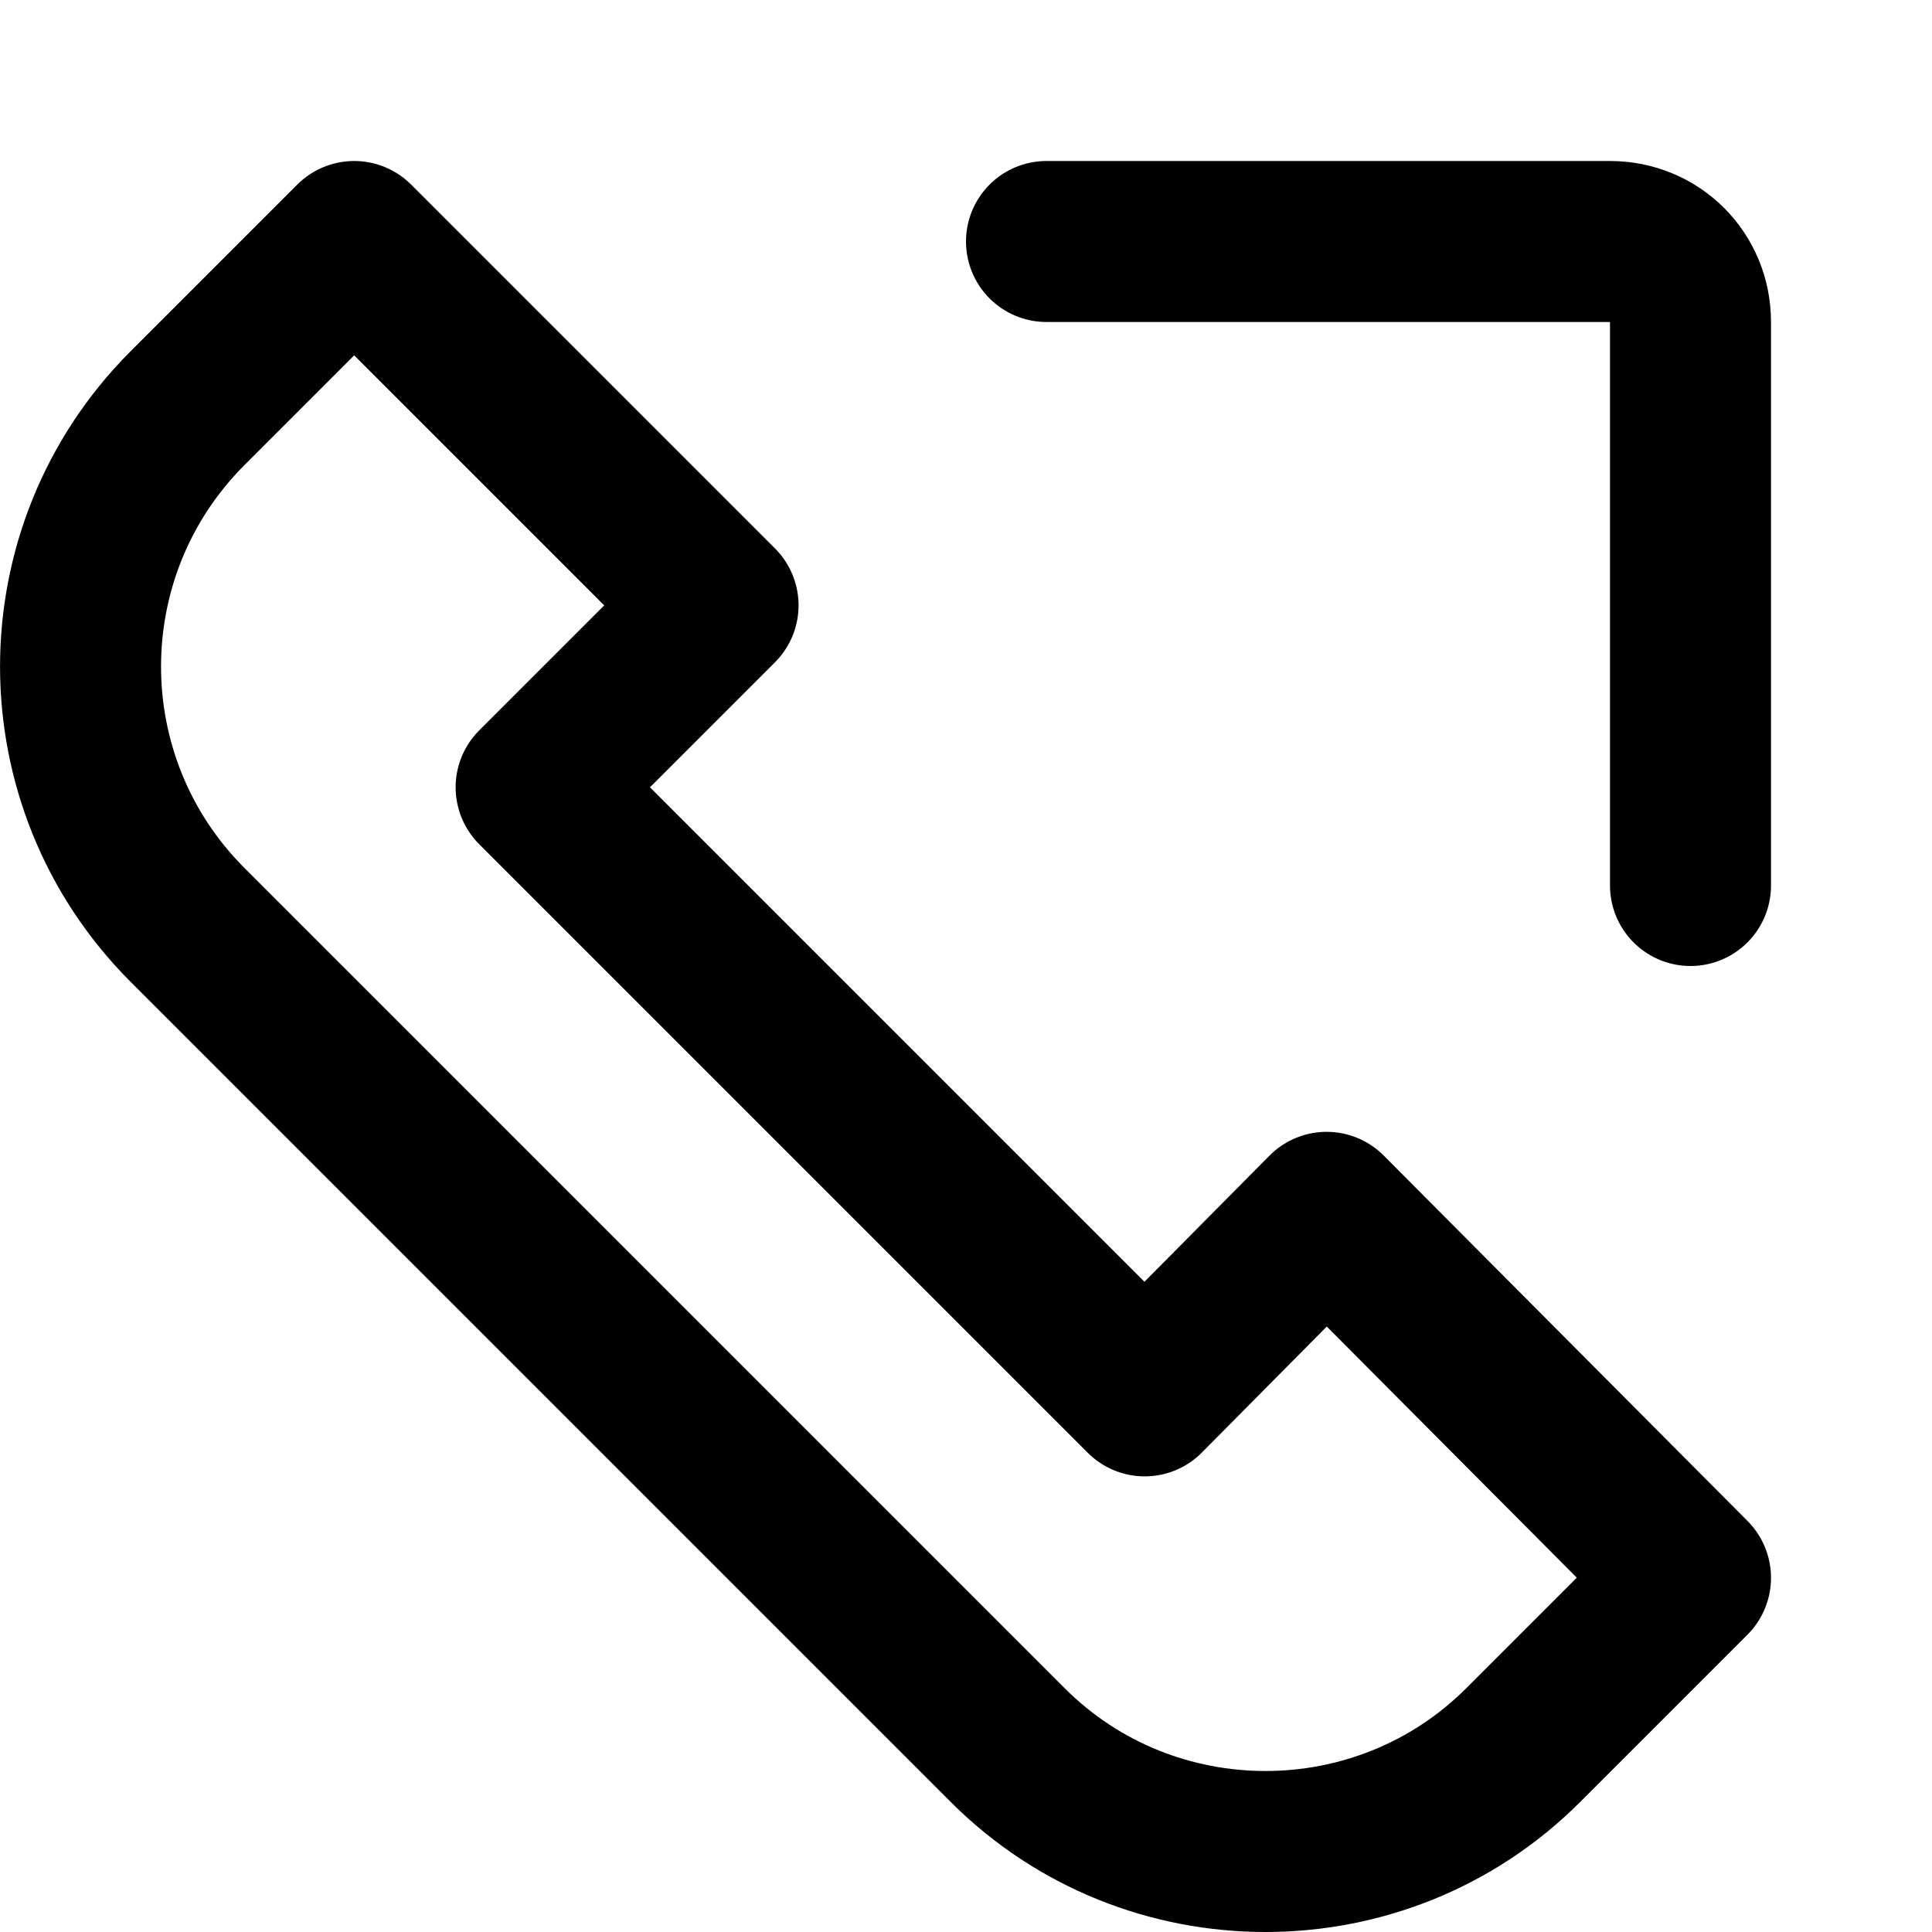
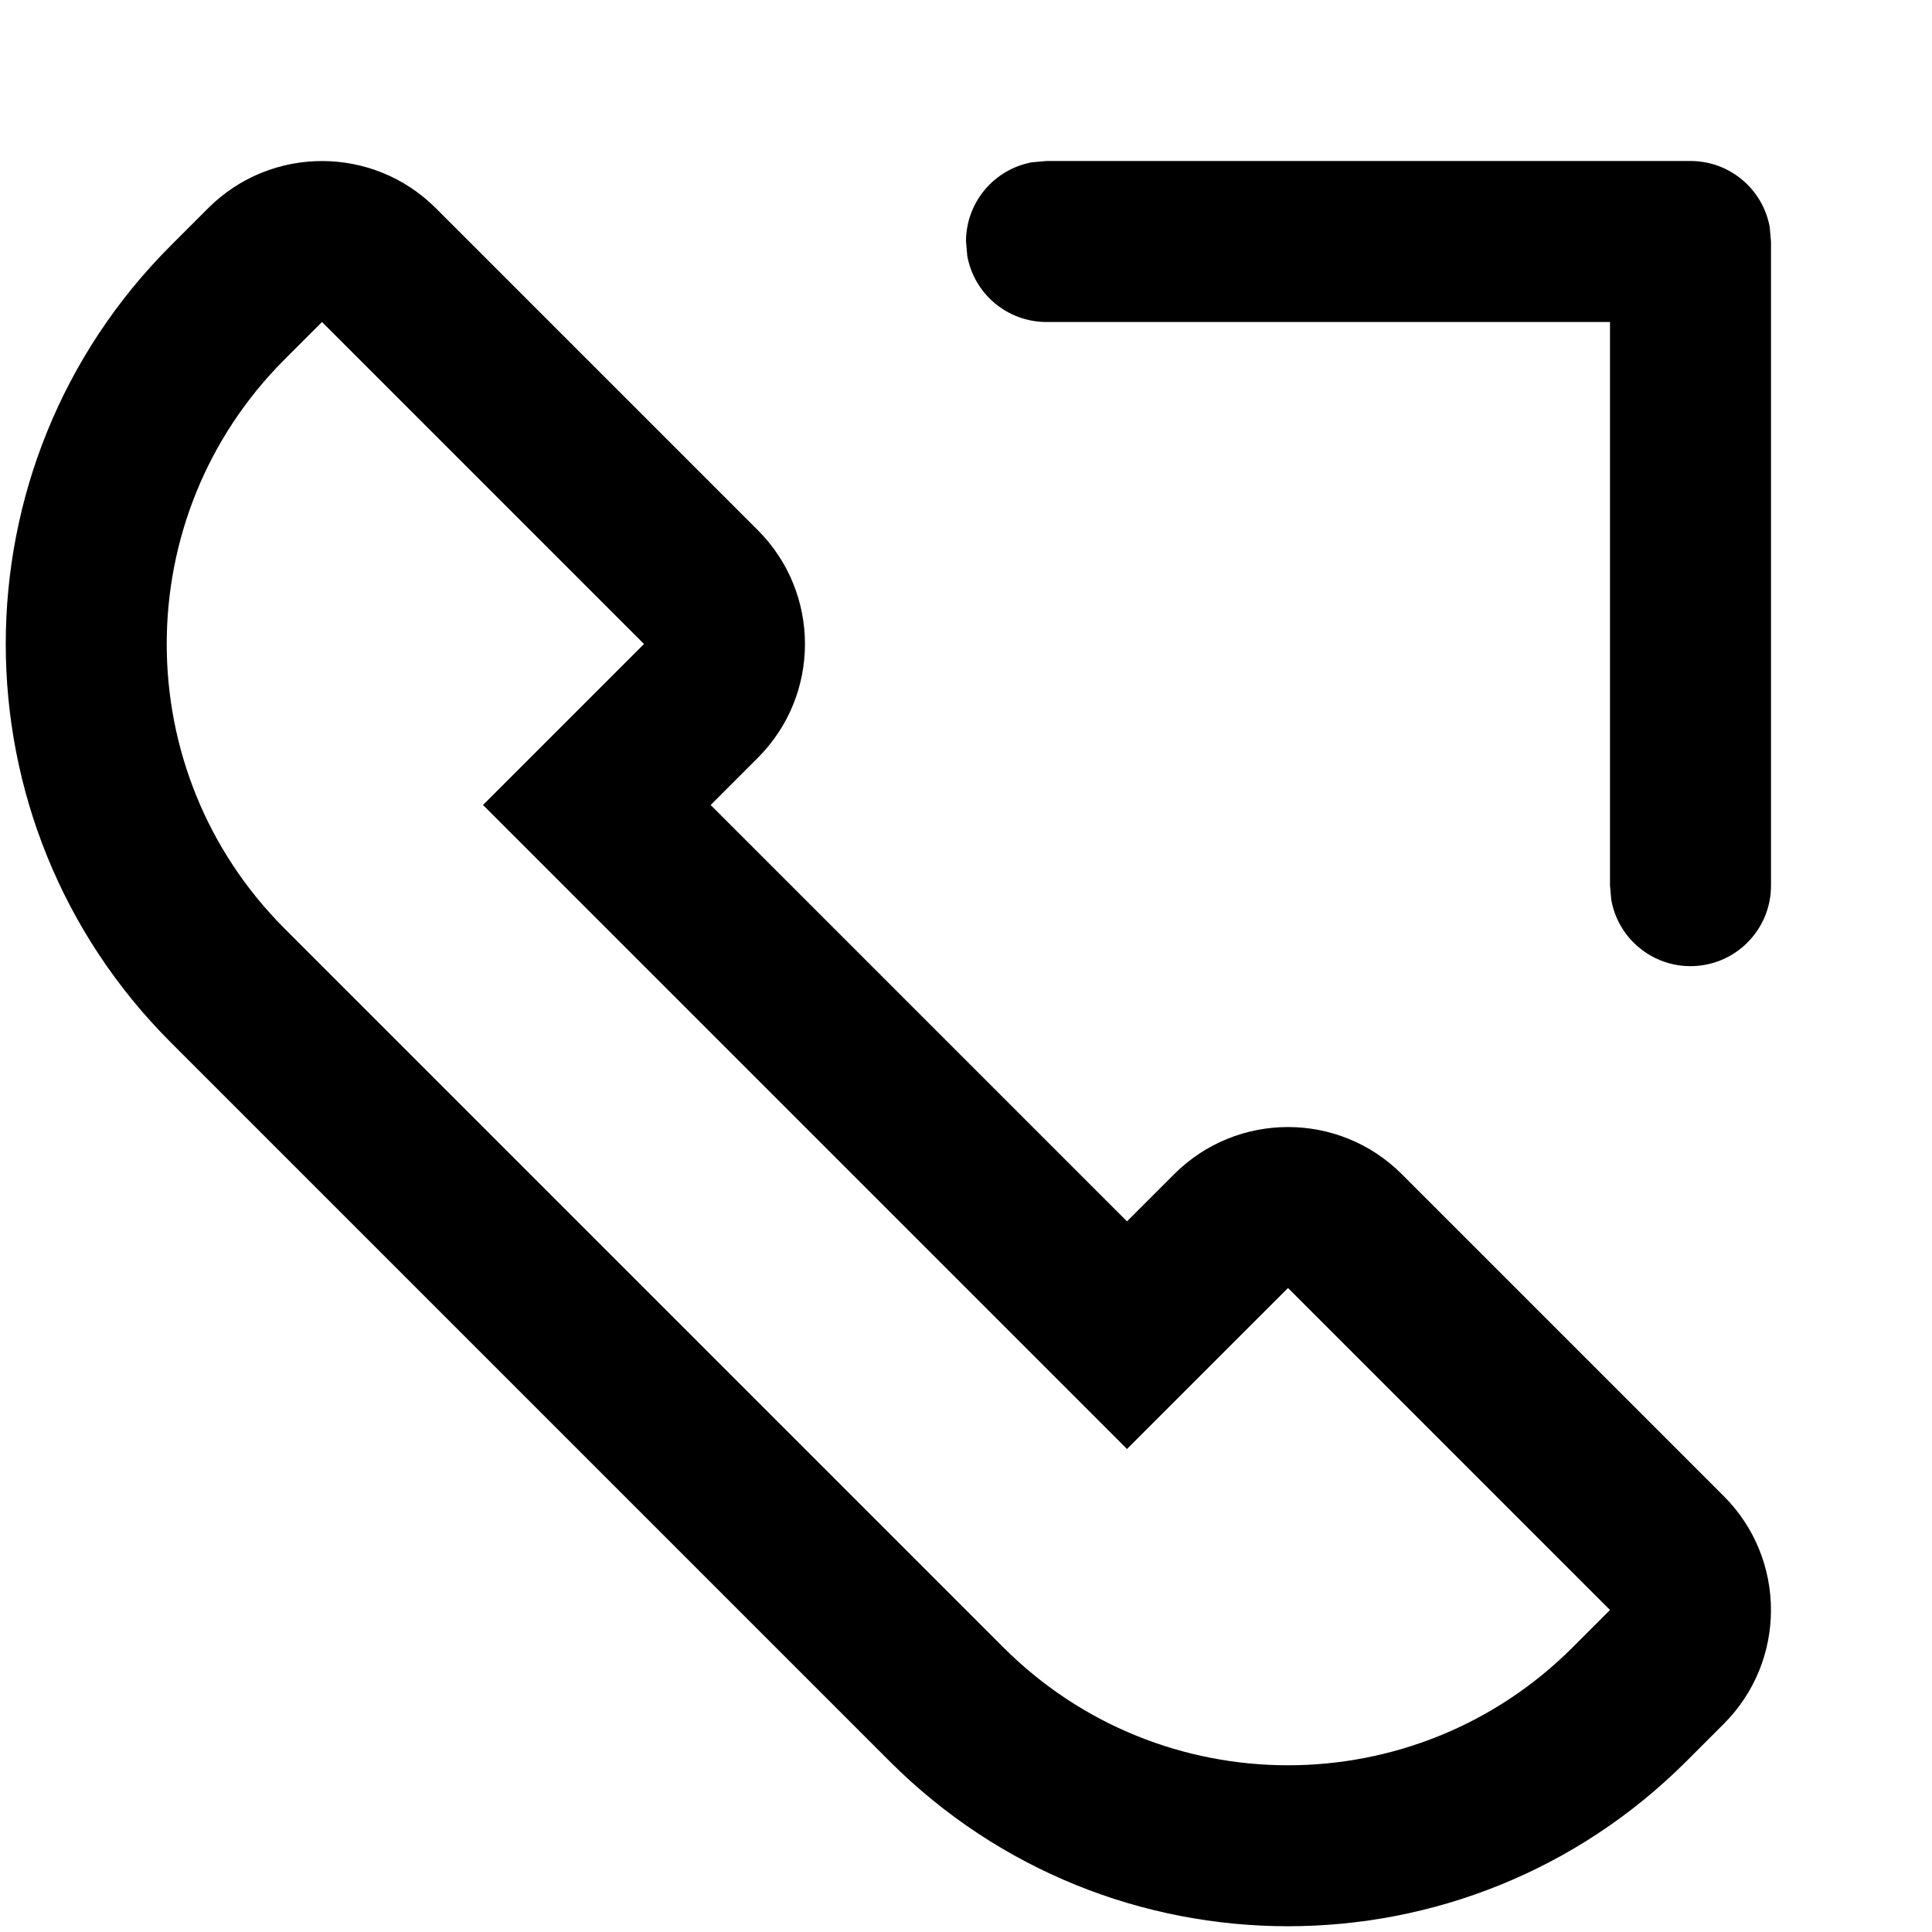
<svg xmlns="http://www.w3.org/2000/svg" width="12" height="12" focusable="false" viewBox="0 0 12 12">
-   <path fill="none" stroke="currentColor" stroke-linecap="round" stroke-linejoin="round" d="M8.24 7.53L7.11 8.67 3.33 4.89l1.13-1.13L2.2 1.5 1.16 2.54a2.27 2.27 0 000 3.2l5.1 5.1c.88.88 2.32.88 3.2 0L10.5 9.8 8.24 7.53zM6.5 1.5H10c.28 0 .5.22.5.5v3.5" />
+   <path fill="currentColor" d="M2.707 1.293l2 2a1 1 0 010 1.414L4.414 5 7 7.586l.293-.293a1 1 0 011.414 0l2 2a1 1 0 010 1.414l-.232.232a3.5 3.5 0 01-4.95 0L1.061 6.475a3.5 3.5 0 010-4.95l.232-.232a1 1 0 011.414 0zM2 2l-.232.232a2.5 2.5 0 000 3.536l4.464 4.464a2.5 2.5 0 003.536 0L10 10 8 8 7 9 3 5l1-1-2-2zm8.5-1a.5.5 0 01.492.41L11 1.5v4a.5.5 0 01-.992.09L10 5.5V2H6.5a.5.5 0 01-.492-.41L6 1.5a.5.5 0 01.41-.492L6.5 1h4z" />
</svg>
